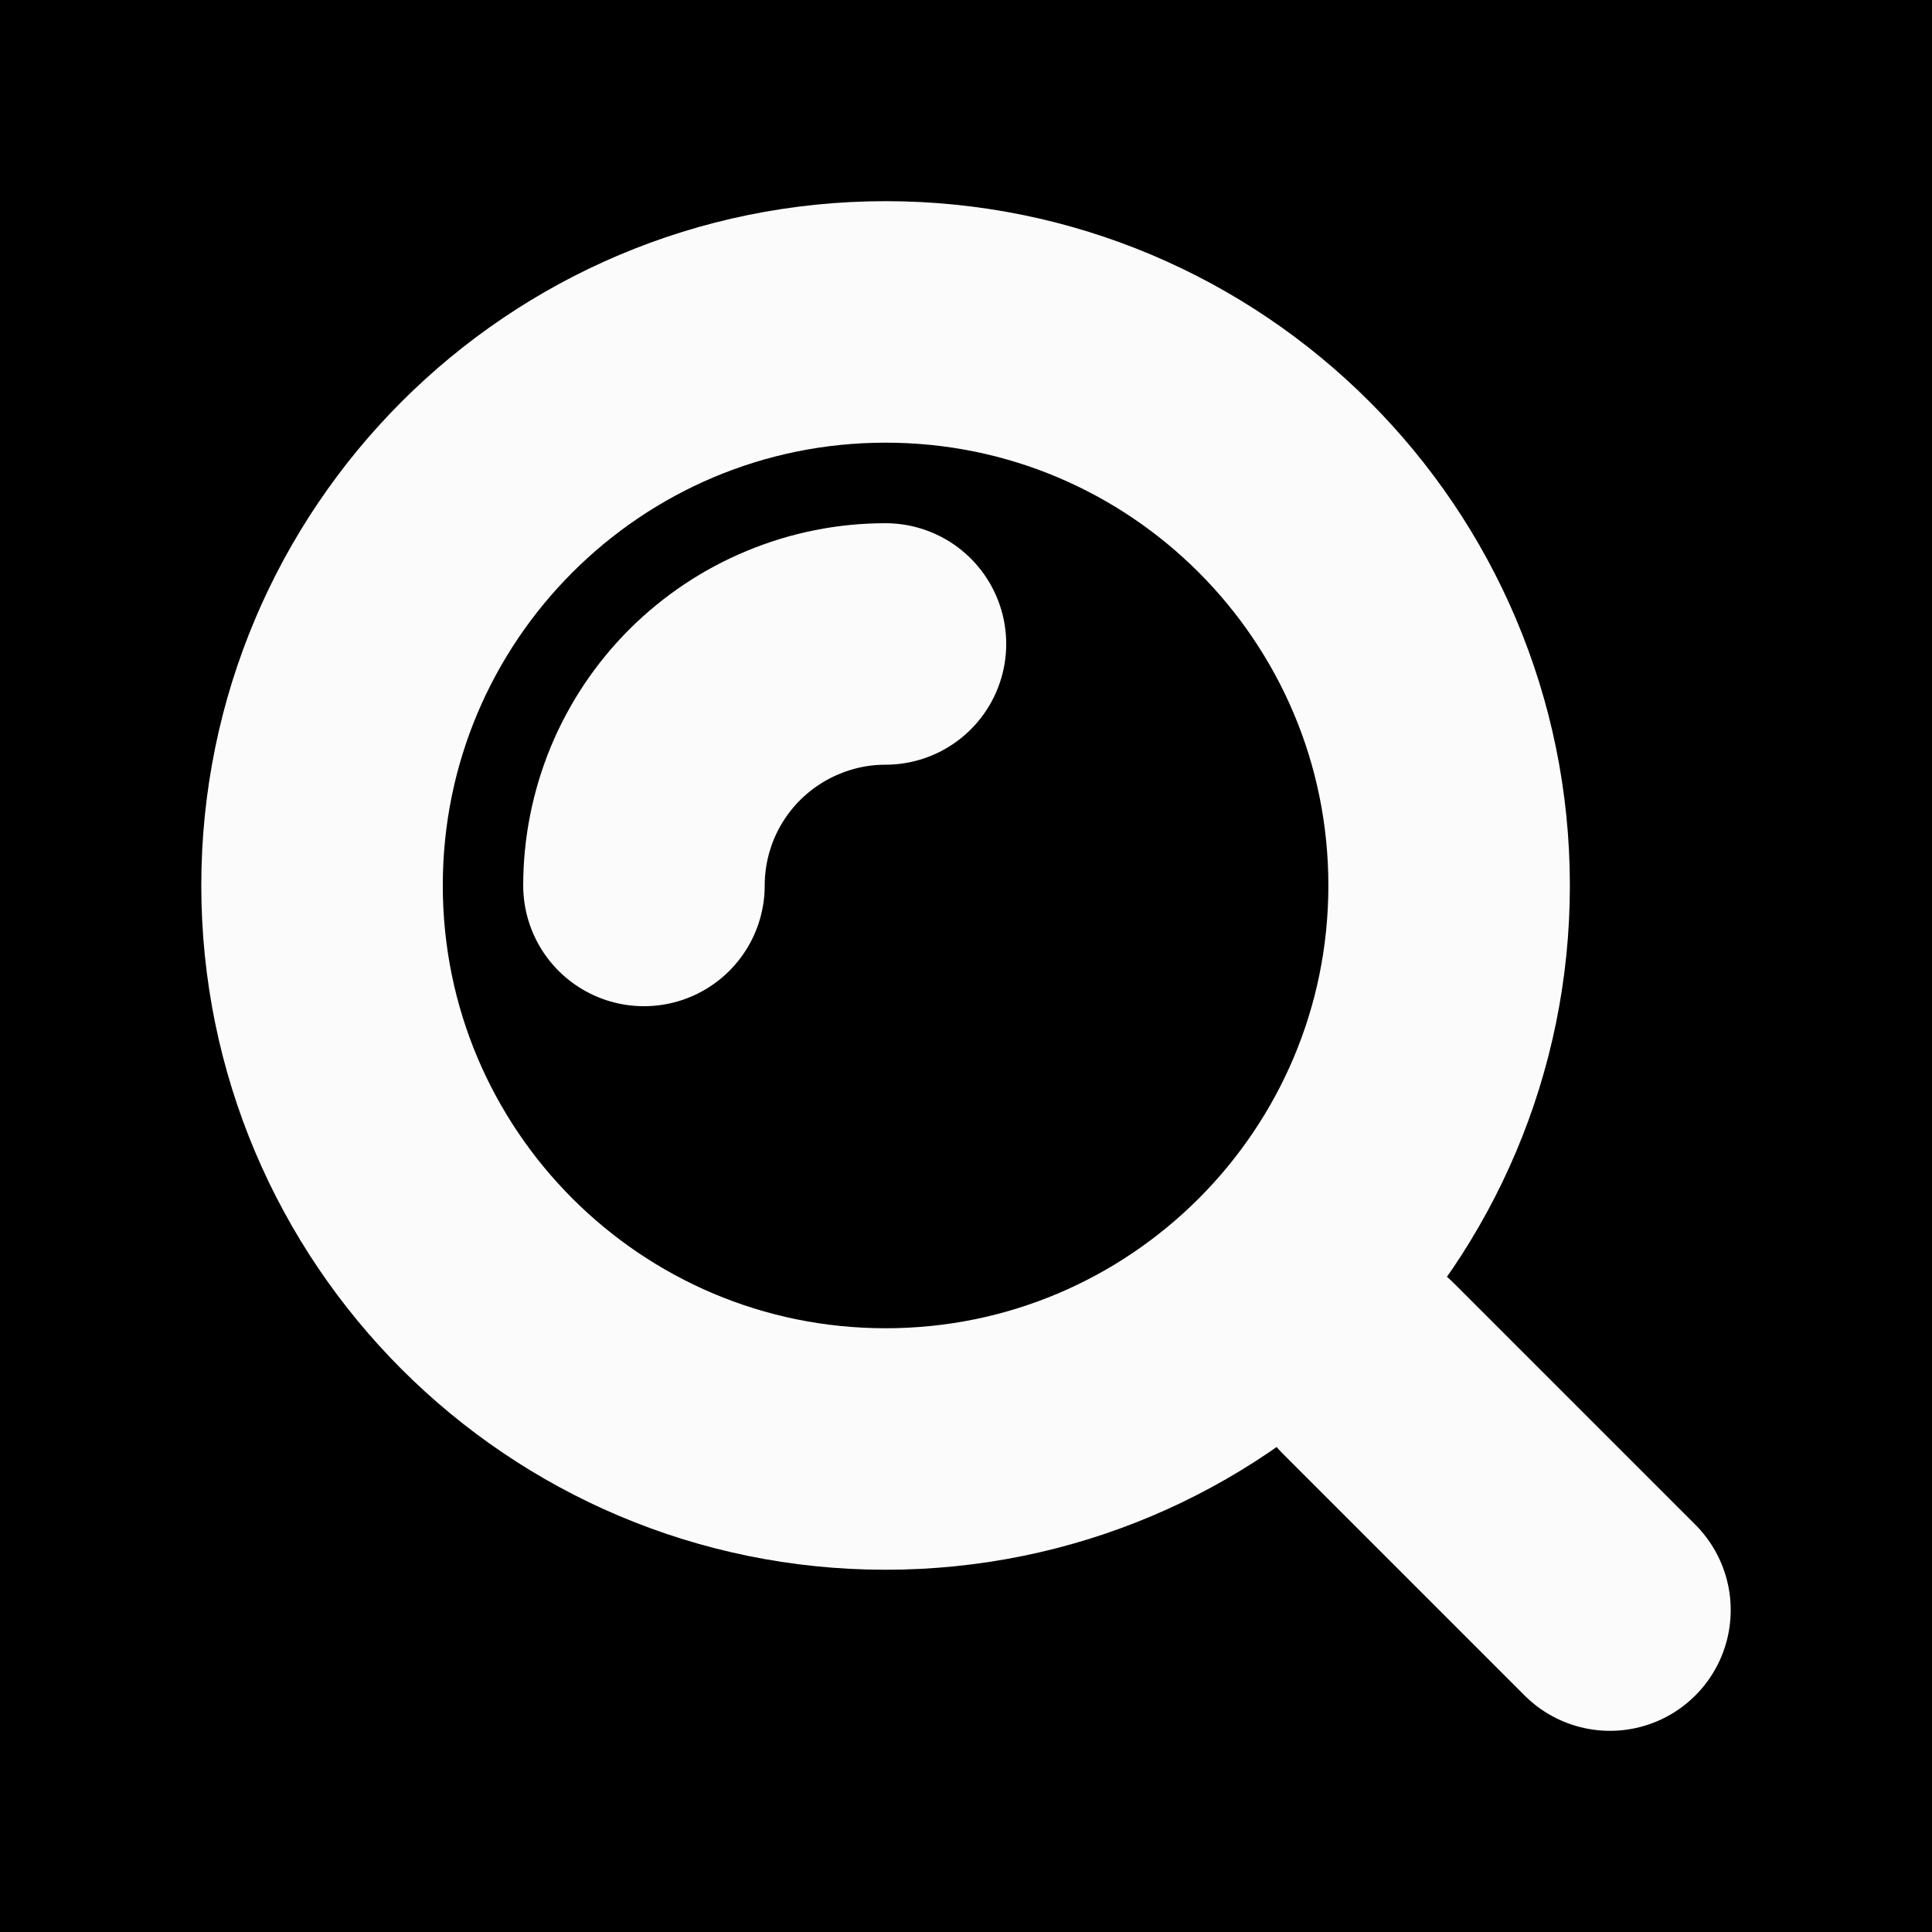
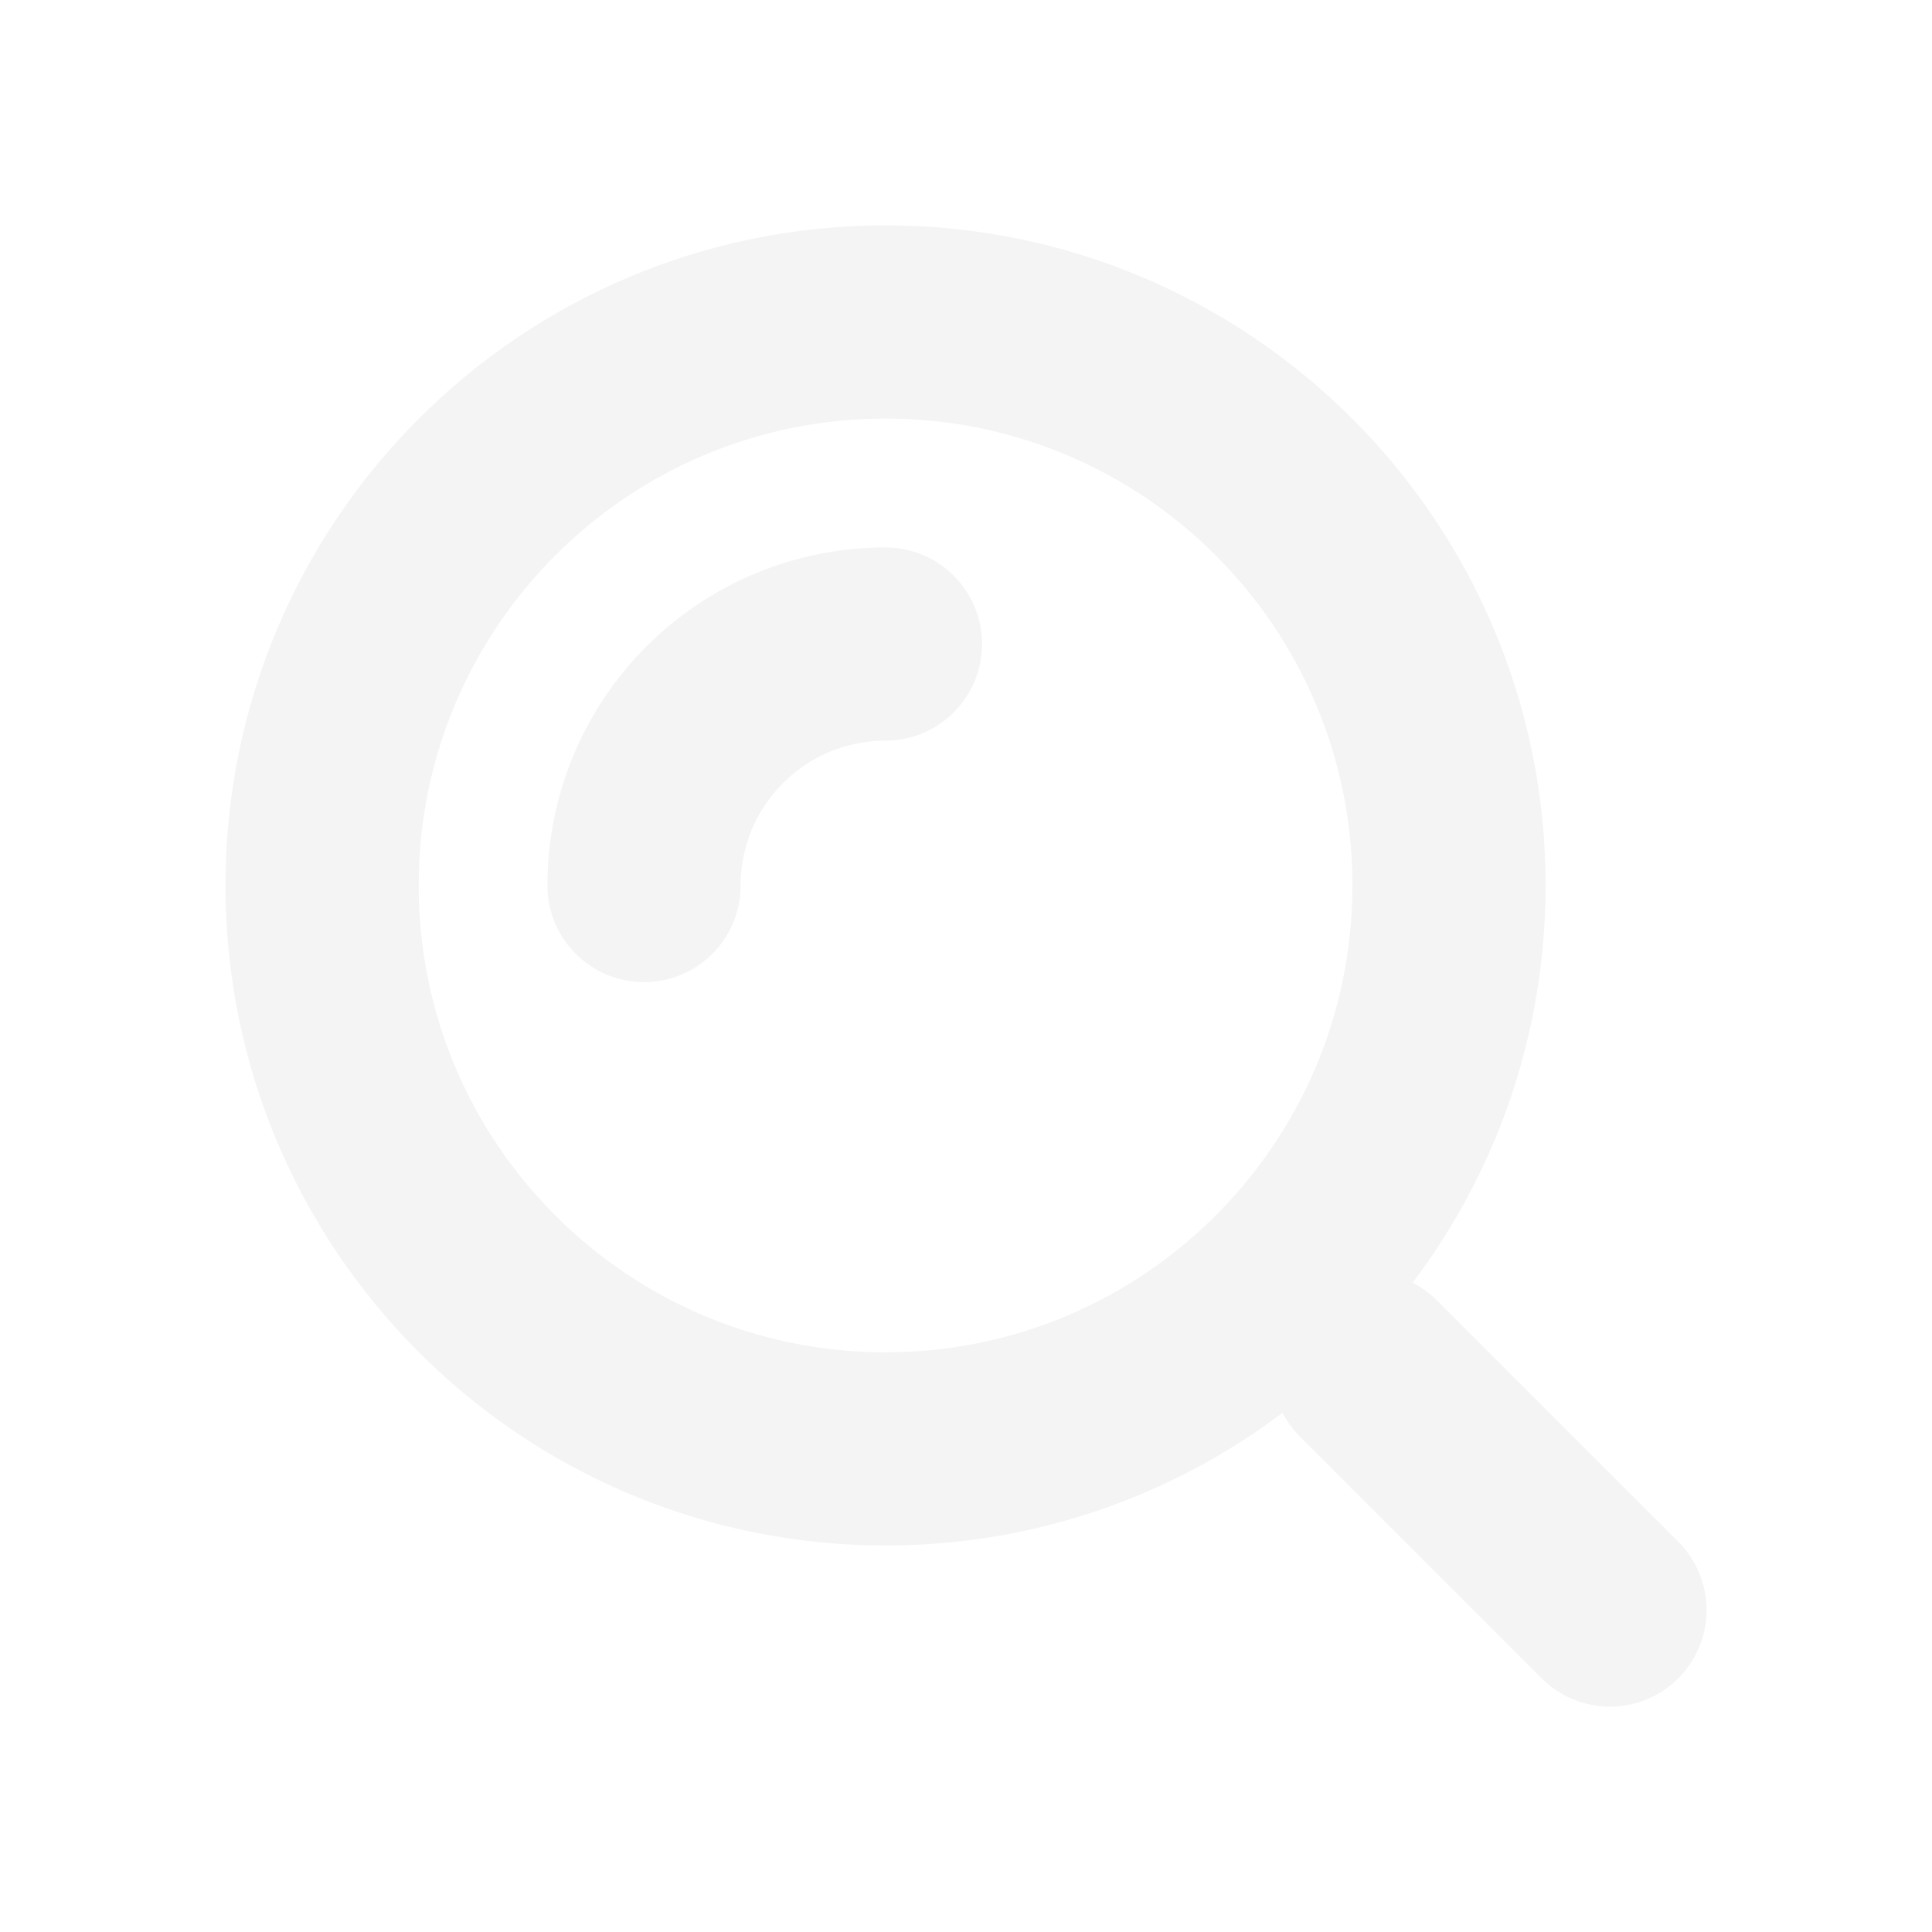
- <svg xmlns="http://www.w3.org/2000/svg" width="16" height="16" viewBox="0 0 16 16" fill="none">
-   <rect width="16" height="16" fill="black" />
-   <circle cx="7.334" cy="7.333" r="4.667" stroke="#FBFBFB" stroke-width="2" />
-   <path d="M7.333 5.333C7.07 5.333 6.81 5.385 6.568 5.486C6.325 5.586 6.105 5.734 5.919 5.919C5.733 6.105 5.586 6.325 5.485 6.568C5.385 6.811 5.333 7.071 5.333 7.333" stroke="#FBFBFB" stroke-width="2" stroke-linecap="round" />
-   <path d="M13.333 13.334L11.333 11.334" stroke="#FBFBFB" stroke-width="2" stroke-linecap="round" />
+ <svg xmlns="http://www.w3.org/2000/svg" width="20" height="20" viewBox="0 0 20 20" fill="none">
+   <circle cx="9.167" cy="9.166" r="5.833" stroke="#F4F4F4" stroke-width="2" />
+   <path d="M9.166 6.667C8.838 6.667 8.513 6.732 8.21 6.857C7.906 6.983 7.631 7.167 7.399 7.399C7.167 7.631 6.982 7.907 6.857 8.21C6.731 8.514 6.667 8.839 6.667 9.167" stroke="#F4F4F4" stroke-width="2" stroke-linecap="round" />
+   <path d="M16.666 16.667L14.166 14.167" stroke="#F4F4F4" stroke-width="2" stroke-linecap="round" />
</svg>
